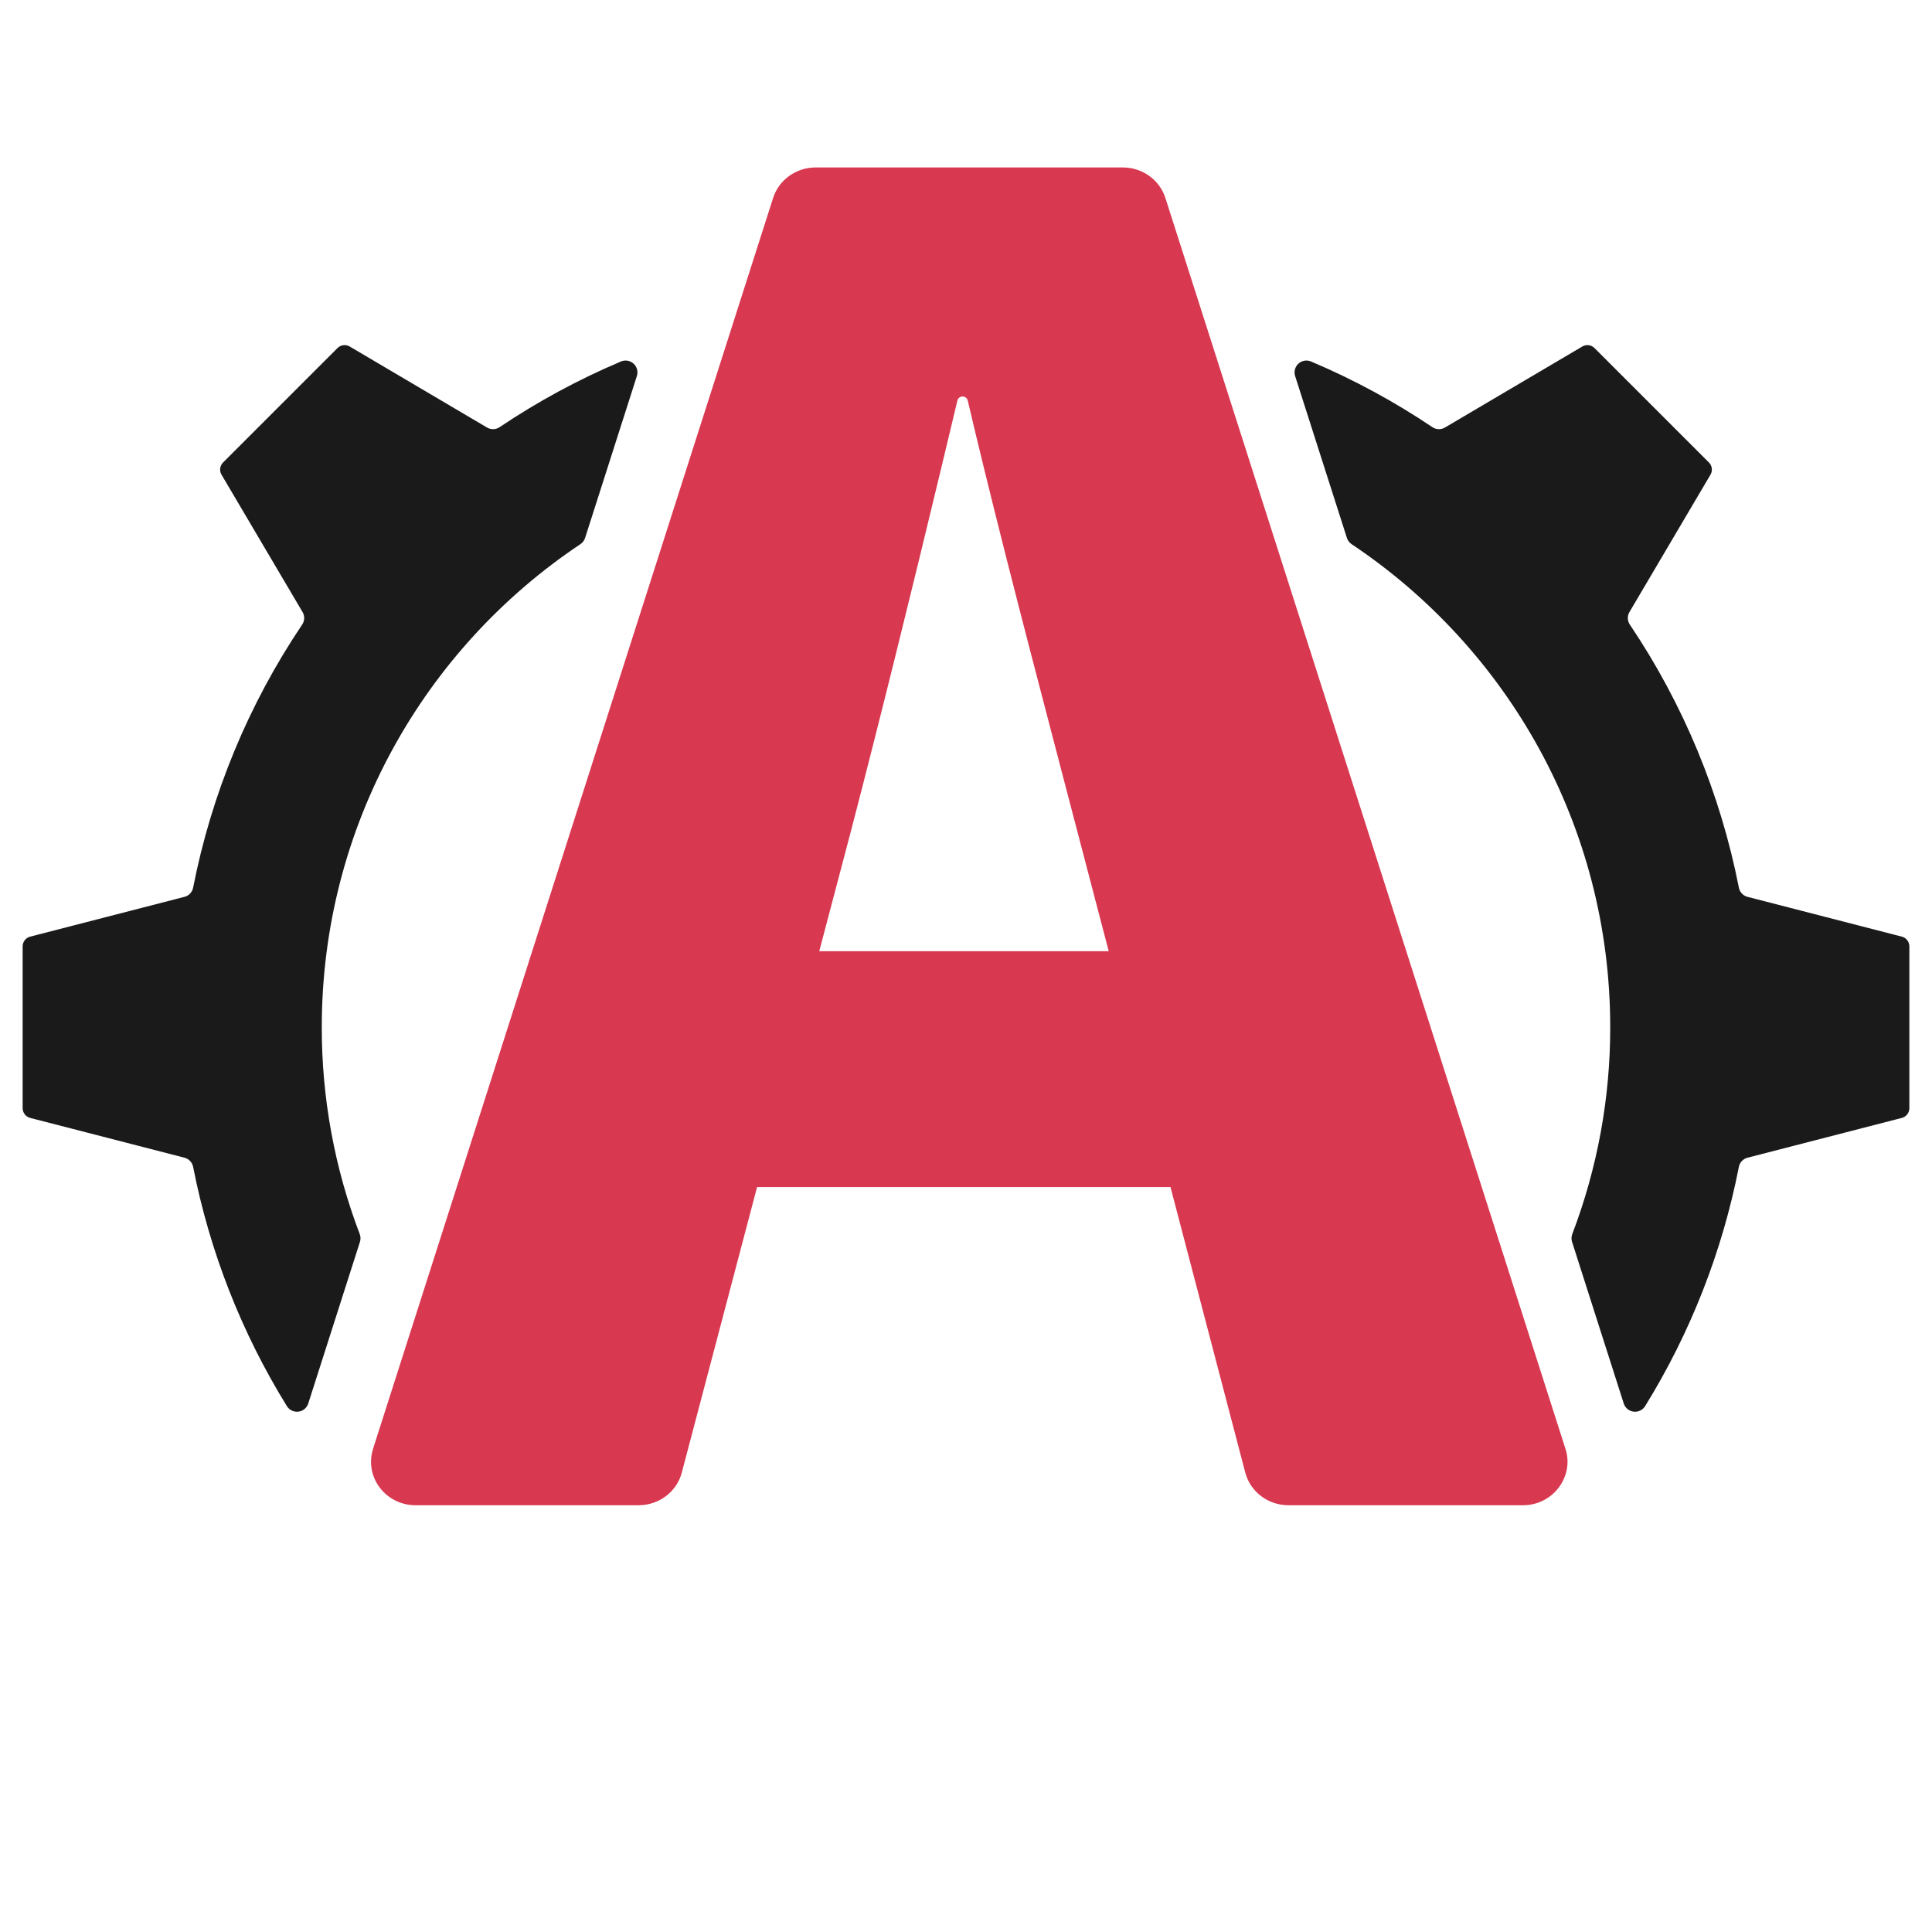
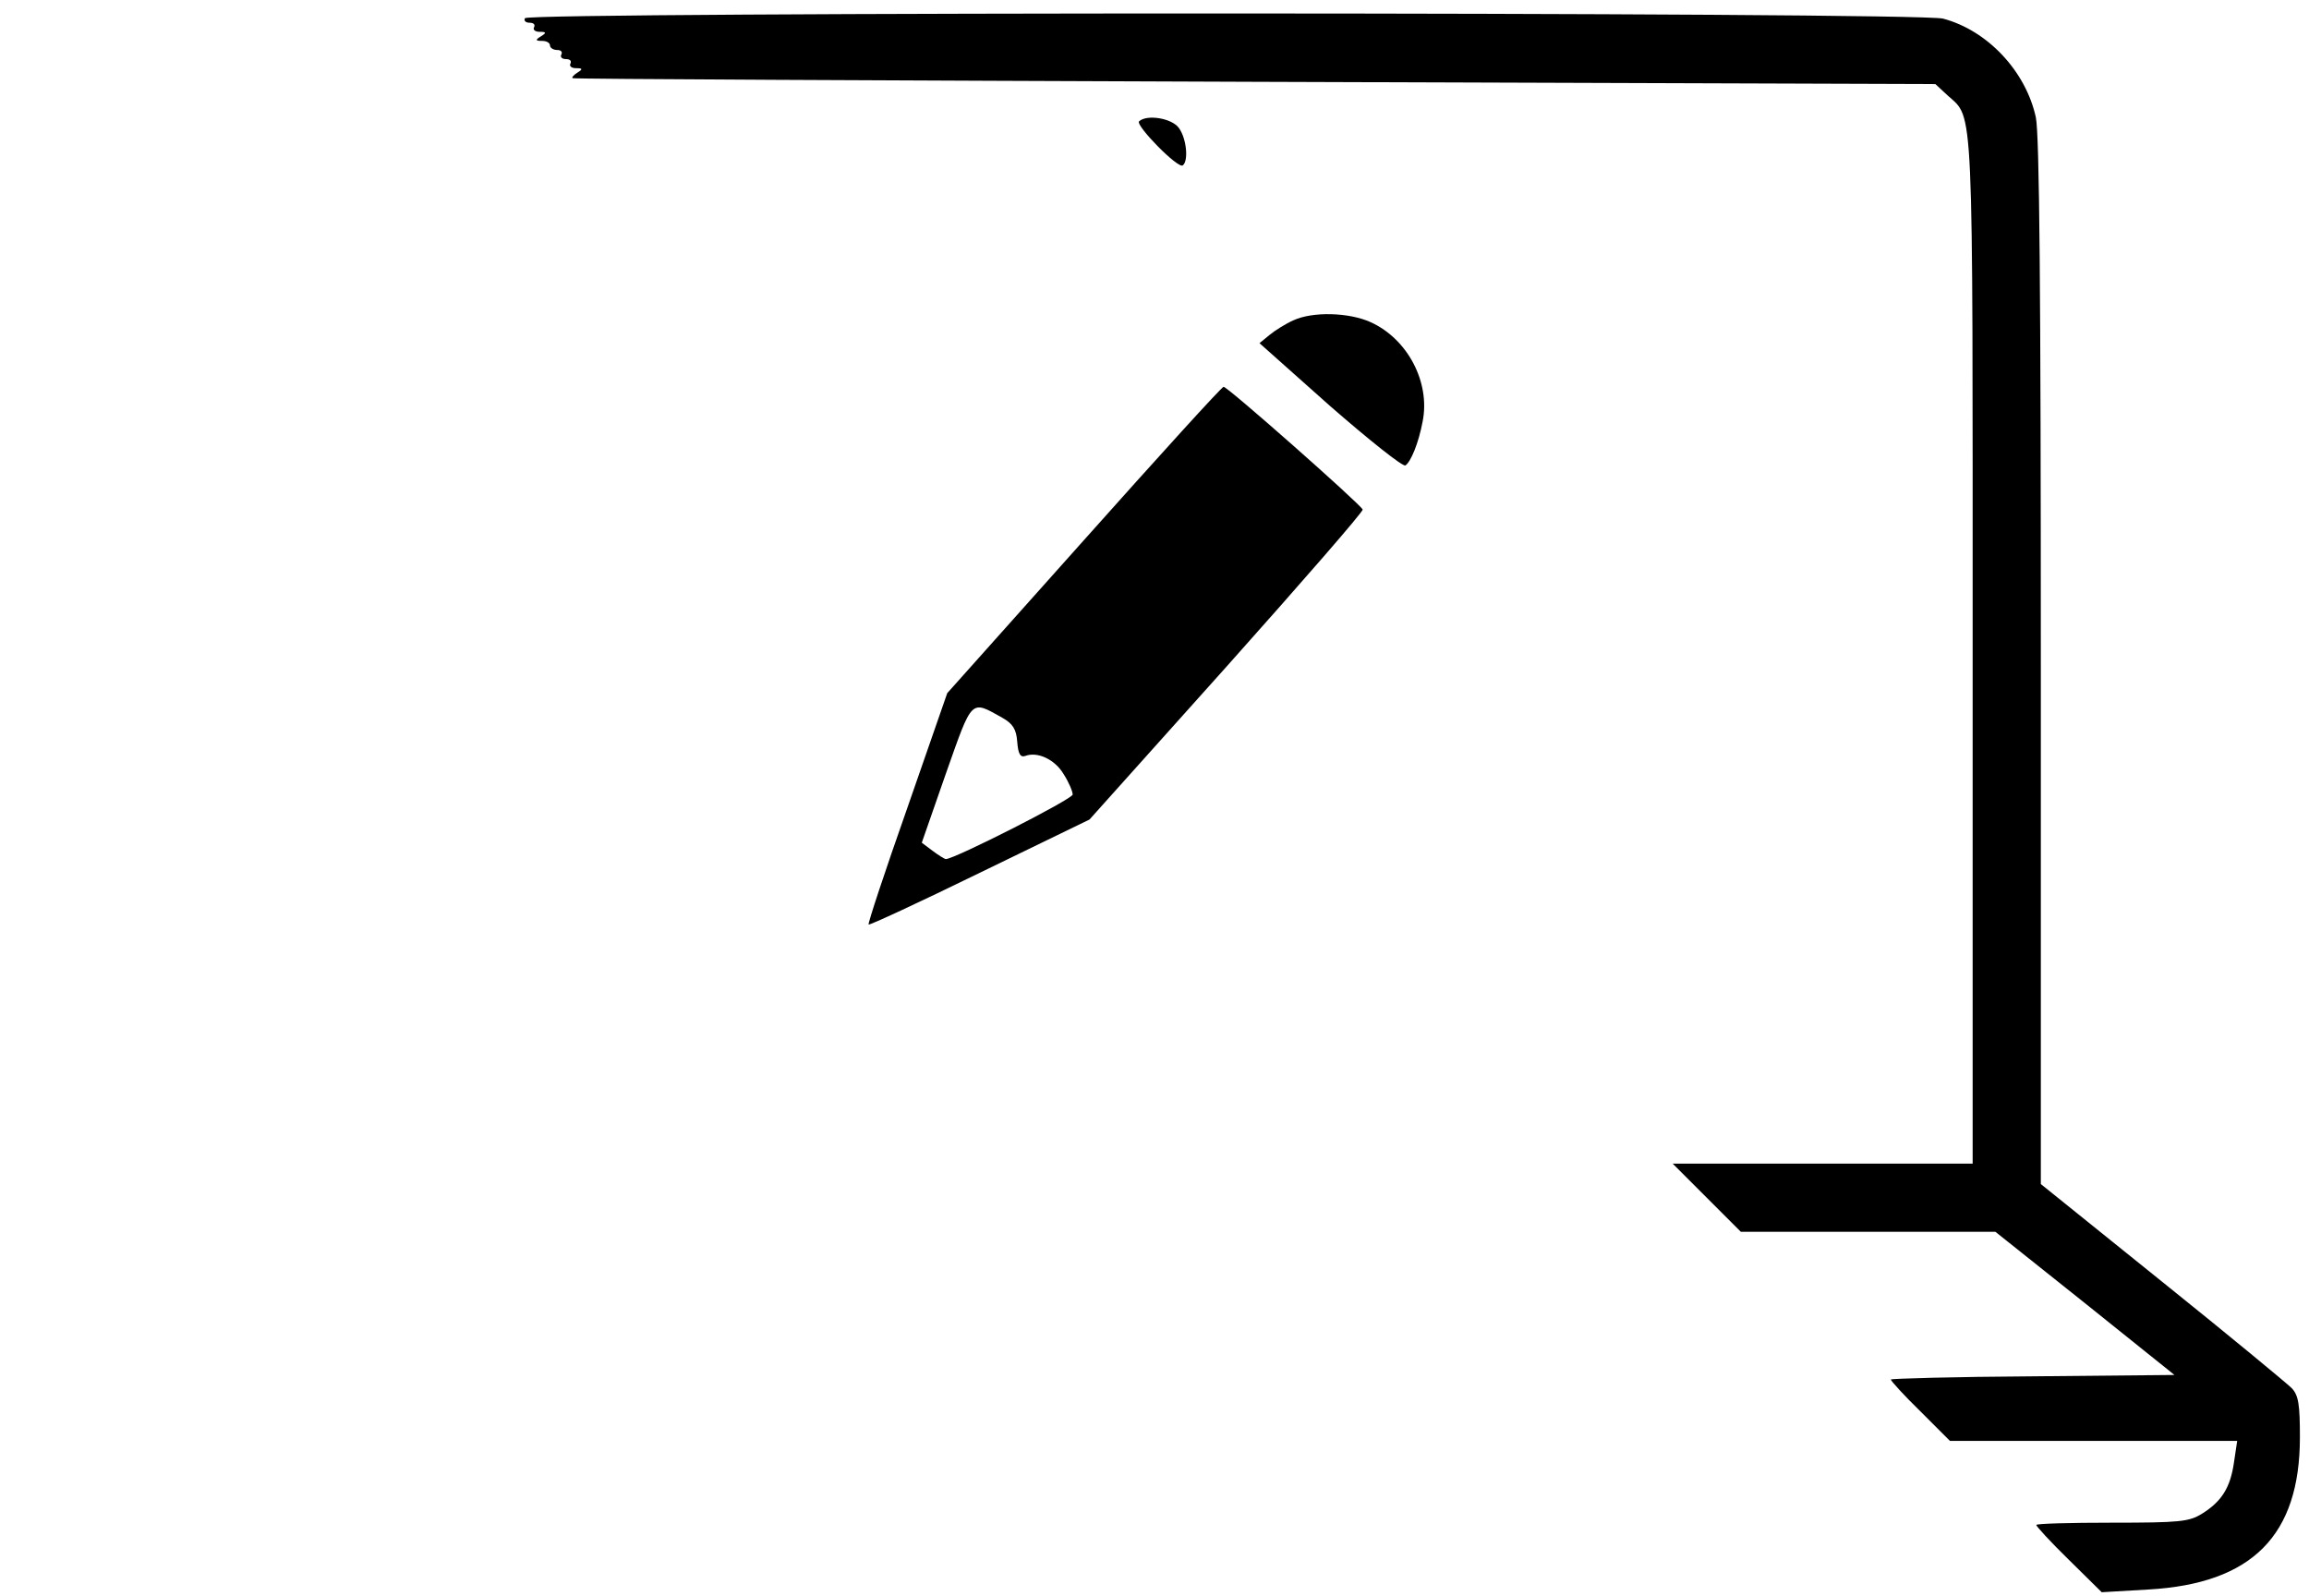
- <svg xmlns="http://www.w3.org/2000/svg" id="Isolation_Mode" data-name="Isolation Mode" viewBox="0 0 2048 2048">
-   <defs>
-     <style>.cls-1{fill:#1a1a1a;}.cls-2{fill:#d83850;}</style>
-   </defs>
-   <path class="cls-1" d="M2016.324,992.954,1852.385,950.673a12.483,12.483,0,0,1-9.116-9.727A761.716,761.716,0,0,0,1727.705,662.118a12.476,12.476,0,0,1-.426-13.32l86.063-145.884a10.698,10.698,0,0,0-2.029-12.884L1690.462,369.178a10.696,10.696,0,0,0-12.883-2.029l-145.887,86.065a12.47,12.47,0,0,1-13.314-.425,763.909,763.909,0,0,0-128.648-69.609,12.574,12.574,0,0,0-16.851,15.407l54.919,171.708a12.386,12.386,0,0,0,4.937,6.526c165.278,110.331,274.166,298.502,274.166,512.134a613.877,613.877,0,0,1-40.231,219.246,12.383,12.383,0,0,0-.238,8.197l54.814,171.38a12.562,12.562,0,0,0,22.628,2.81,761.016,761.016,0,0,0,99.396-253.622,12.489,12.489,0,0,1,9.12-9.731l163.936-42.279A10.698,10.698,0,0,0,2024,1174.409V1003.499A10.698,10.698,0,0,0,2016.324,992.954Z" />
-   <path class="cls-1" d="M31.676,992.954,195.615,950.673a12.483,12.483,0,0,0,9.116-9.727A761.716,761.716,0,0,1,320.295,662.118a12.476,12.476,0,0,0,.426-13.32L234.657,502.914a10.698,10.698,0,0,1,2.029-12.884L357.538,369.178a10.696,10.696,0,0,1,12.883-2.029l145.887,86.065a12.47,12.47,0,0,0,13.314-.425,763.909,763.909,0,0,1,128.648-69.609,12.574,12.574,0,0,1,16.851,15.407l-54.919,171.708a12.386,12.386,0,0,1-4.937,6.526c-165.278,110.331-274.166,298.502-274.166,512.134A613.877,613.877,0,0,0,381.331,1308.2a12.383,12.383,0,0,1,.238,8.197l-54.814,171.38a12.562,12.562,0,0,1-22.628,2.81A761.016,761.016,0,0,1,204.732,1236.965a12.489,12.489,0,0,0-9.12-9.731L31.676,1184.955A10.698,10.698,0,0,1,24,1174.409V1003.499A10.698,10.698,0,0,1,31.676,992.954Z" />
-   <path class="cls-2" d="M1393.934,1595.614h220.417a47.035,47.035,0,0,0,45.434-33.436,43.663,43.663,0,0,0-.318-26.288l-.258-.808-64.267-200.936L1358.955,596.317l-64.383-201.299-59.223-185.168c-6.154-19.236-24.433-32.339-45.118-32.339H864.65c-20.685,0-38.966,13.103-45.118,32.339l-57.589,180.055-62.911,196.7-244.443,764.265-59.176,185.02c-.146.457-.216.912-.346,1.369-8.361,29.184,14.09,58.355,45.463,58.355H676.957c21.573,0,40.406-14.231,45.771-34.583l79.798-302.685H1240.773l79.257,302.614c5.339,20.387,24.189,34.654,45.789,34.654H1393.934M868.442,1008.313l34.444-130.649c30.769-118.1,64.031-253.228,94.907-381.685,5.793-24.102,11.511-47.995,17.104-71.469a5.651,5.651,0,0,1,10.933.012c5.501,23.444,11.243,47.309,17.129,71.38,31.405,128.48,67.337,263.638,98.114,381.762l34.217,130.649Z" />
+ <svg xmlns="http://www.w3.org/2000/svg" version="1.0" width="508pt" height="351pt" viewBox="0 0 508 351" preserveAspectRatio="xMidYMid meet">
+   <g transform="translate(0,351) scale(0.1,-0.1)" fill="#000000" stroke="none">
+     <path d="M1155 3470 c-3 -5 1 -10 10 -10 9 0 13 -4 10 -10 -3 -5 2 -10 12 -10 15 0 16 -2 3 -10 -13 -8 -12 -10 3 -10 9 0 17 -4 17 -10 0 -5 7 -10 16 -10 8 0 12 -4 9 -10 -3 -5 1 -10 10 -10 9 0 13 -4 10 -10 -3 -5 2 -10 12 -10 15 0 16 -2 3 -10 -8 -5 -13 -11 -10 -12 3 -2 679 -5 1502 -8 l1496 -5 27 -25 c58 -53 55 6 55 -1220 l0 -1130 -330 0 -330 0 75 -75 75 -75 280 0 280 0 197 -157 197 -158 -312 -3 c-172 -1 -312 -5 -312 -7 0 -3 29 -35 65 -70 l65 -65 316 0 316 0 -7 -47 c-8 -56 -27 -86 -70 -113 -29 -18 -49 -20 -199 -20 -91 0 -166 -2 -166 -5 0 -3 32 -38 72 -77 l72 -71 103 6 c228 13 333 119 333 335 0 72 -3 92 -18 108 -10 10 -138 116 -285 234 l-267 215 0 1147 c0 816 -3 1162 -11 1200 -22 101 -106 191 -204 217 -54 15 -3111 15 -3120 1z" />
+     <path d="M2506 3243 c-8 -9 85 -104 96 -97 13 9 9 58 -8 82 -15 22 -71 31 -88 15z" />
+     <path d="M2845 2805 c-16 -7 -40 -22 -52 -32 l-22 -18 155 -138 c86 -75 160 -134 166 -131 12 8 29 49 38 97 17 86 -33 181 -114 218 -48 22 -129 24 -171 4z" />
+     <path d="M2385 2322 l-301 -337 -88 -253 c-49 -139 -87 -254 -85 -256 2 -2 112 49 245 114 l241 117 302 337 c166 186 301 341 299 345 -5 12 -298 271 -306 270 -4 0 -142 -152 -307 -337z m-180 -391 c23 -13 31 -25 33 -53 2 -27 7 -35 18 -31 27 10 65 -8 84 -40 11 -17 20 -38 20 -45 0 -10 -260 -142 -279 -142 -3 0 -17 9 -29 18 l-24 18 53 152 c59 167 54 162 124 123z" />
+   </g>
</svg>
